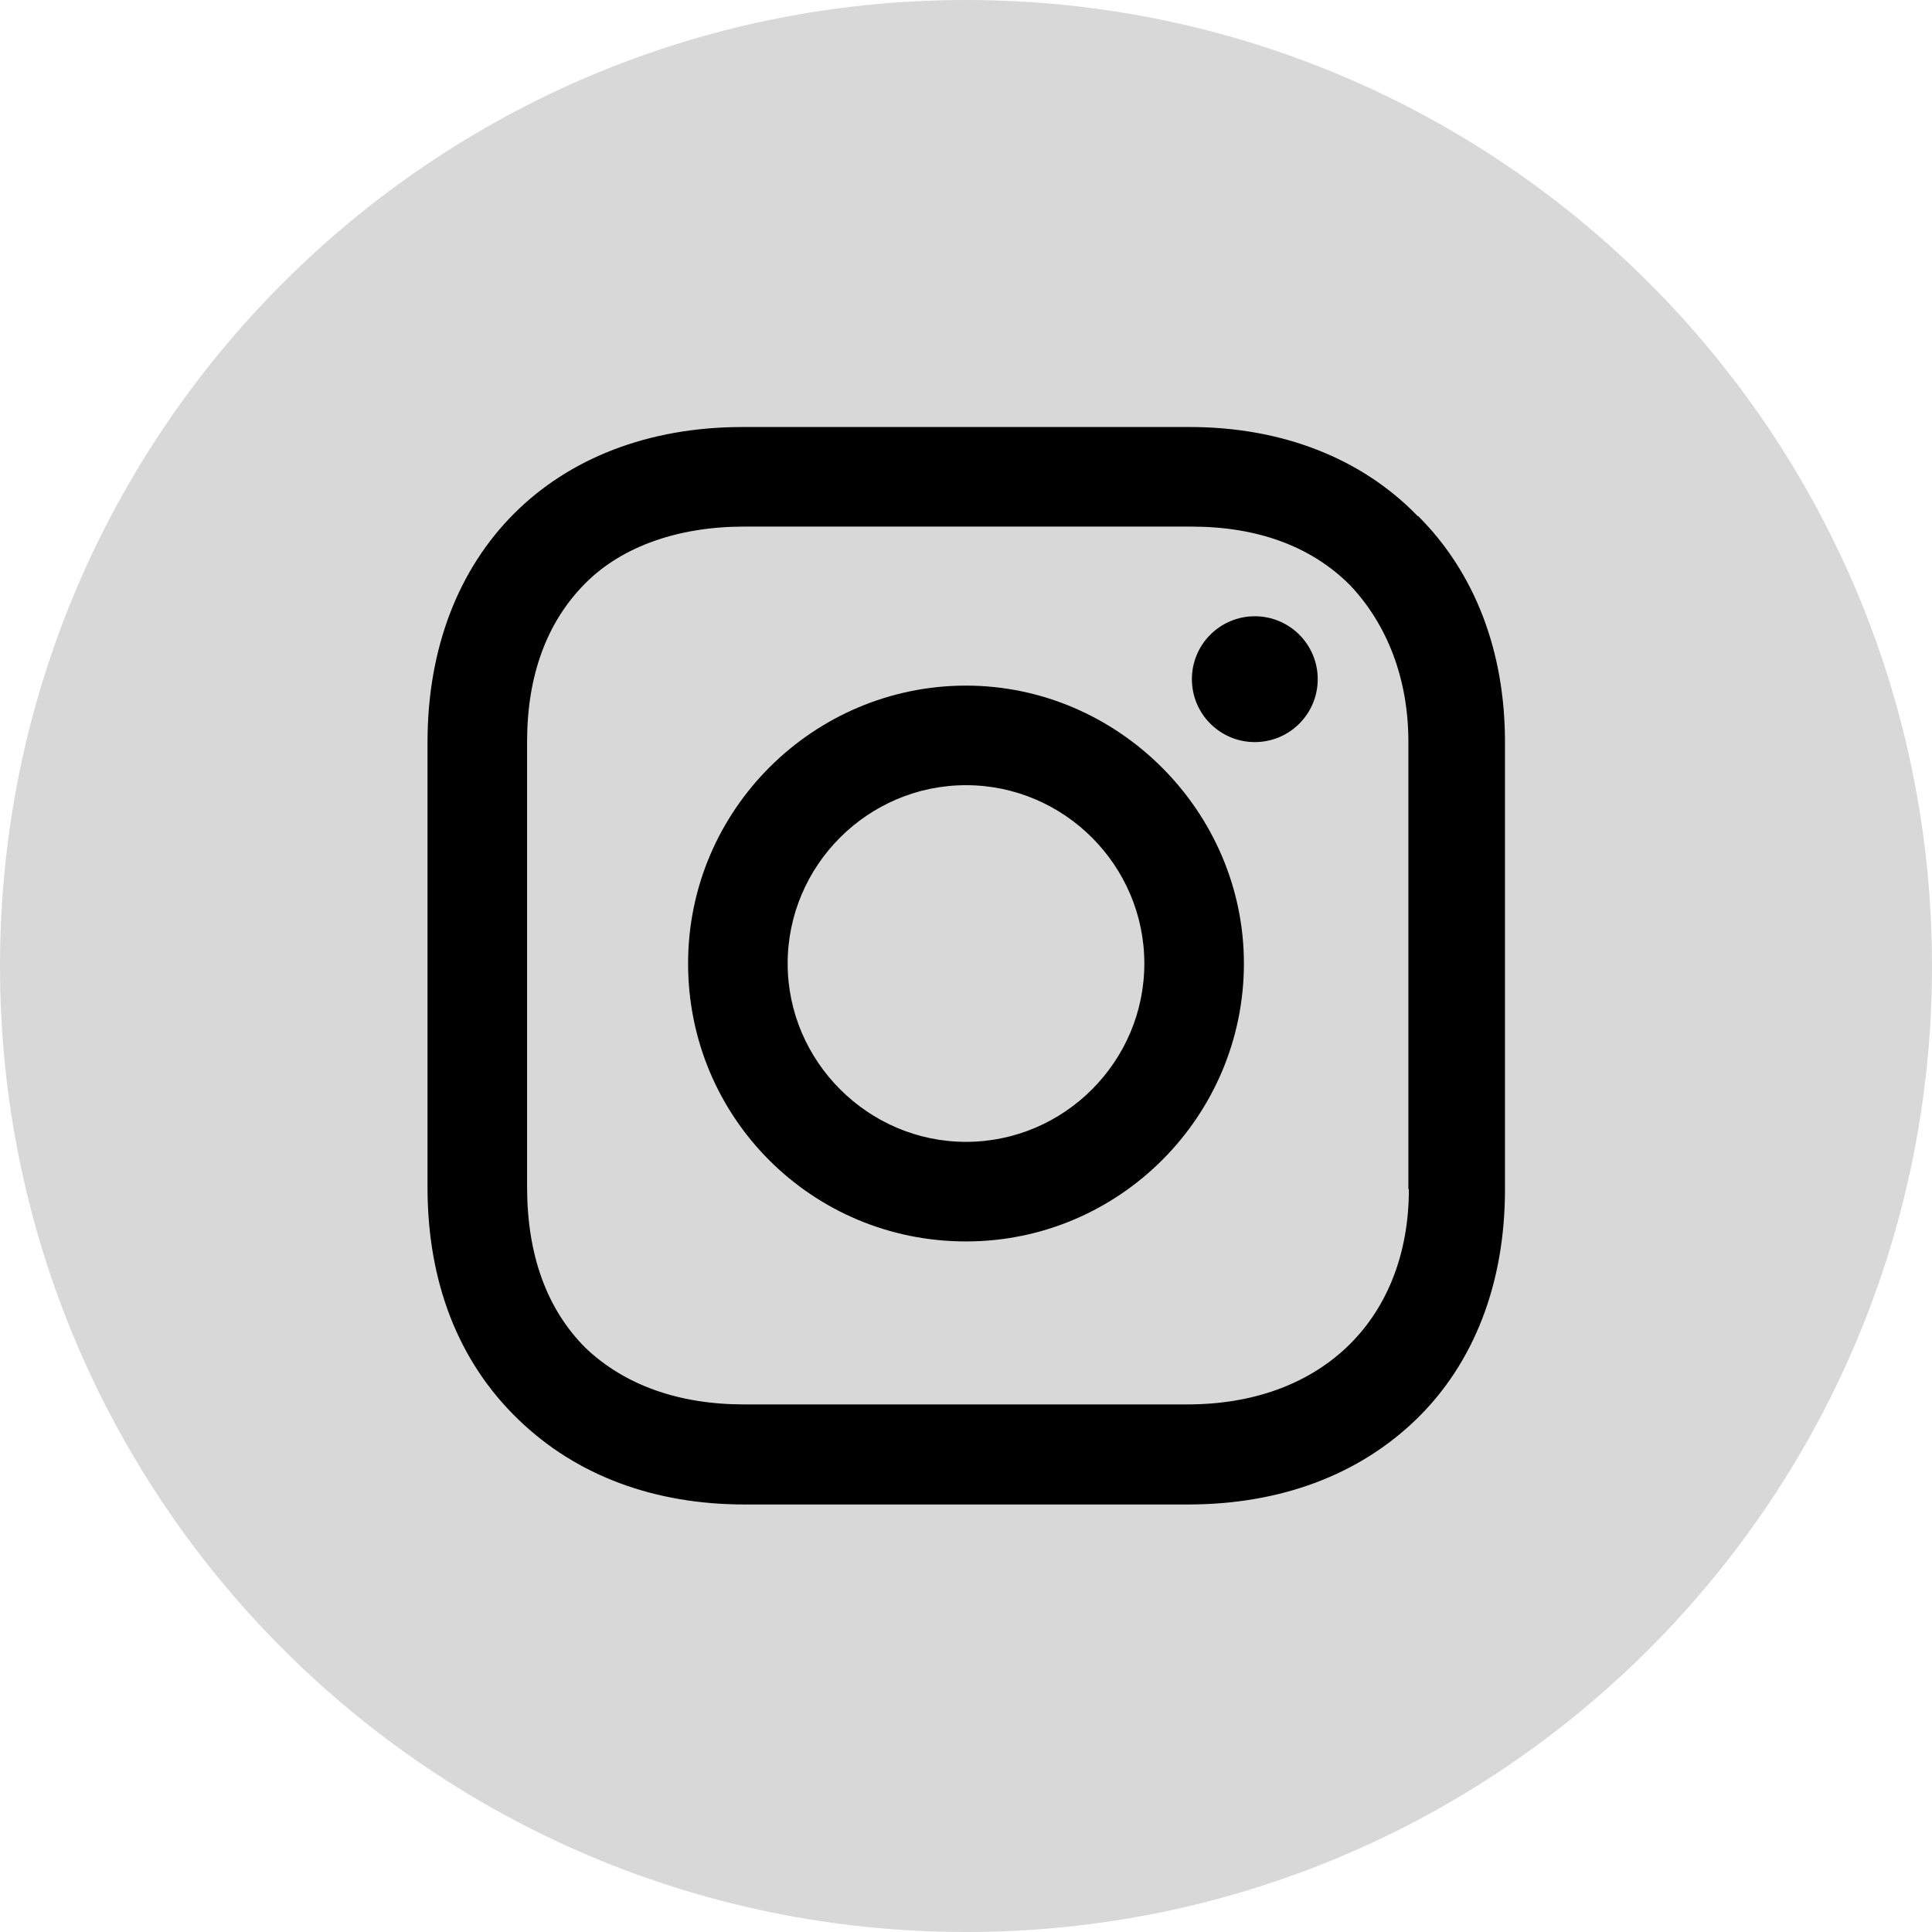
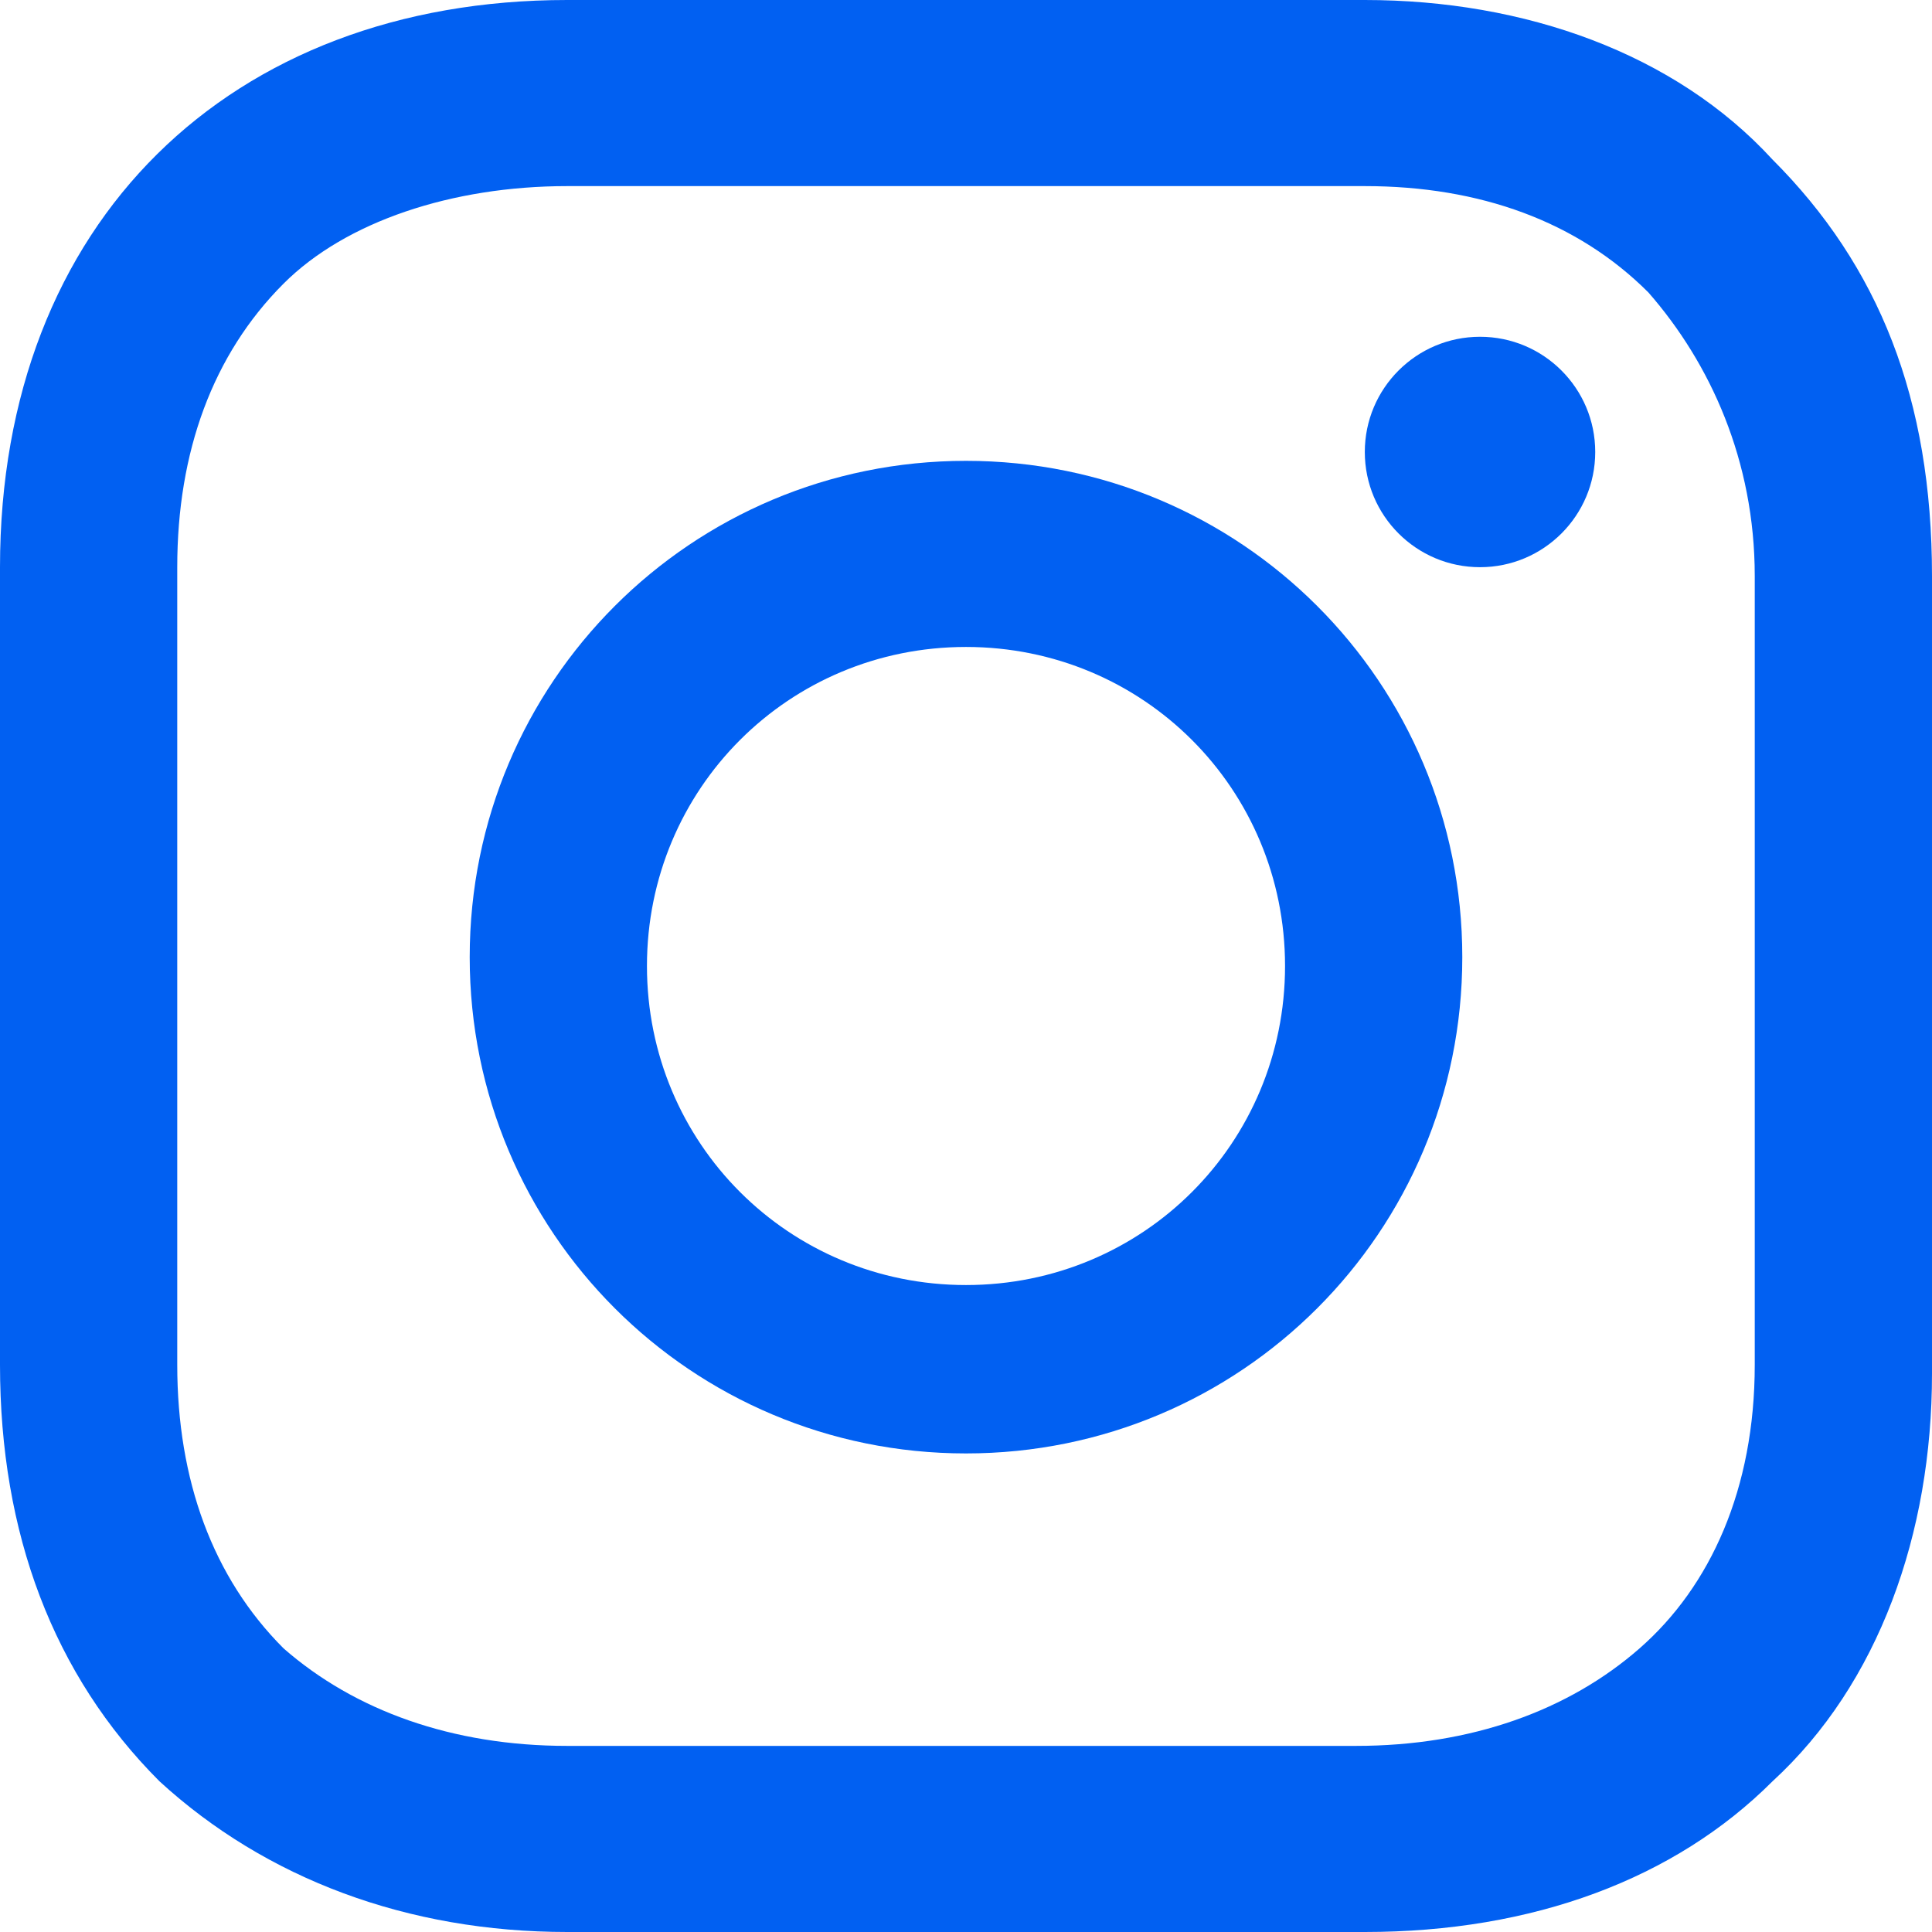
- <svg xmlns="http://www.w3.org/2000/svg" id="Layer_2" viewBox="0 0 39 39">
+ <svg xmlns="http://www.w3.org/2000/svg" id="Layer_2" viewBox="0 0 21.8 21.8">
  <defs>
-     <style>.cls-1{fill:#d8d8d8;}</style>
+     <style>.cls-1{fill:#0160f2;stroke-width:0px;}</style>
  </defs>
  <g id="Layer_1-2">
    <g id="Layer_2-2">
      <g id="Layer_1-2">
        <g id="Page-1">
-           <g id="Group-4-Copy">
-             <circle id="Oval-Copy" class="cls-1" cx="19.5" cy="19.5" r="19.5" />
-           </g>
-           <g>
-             <path d="m19.5,13.84c-3.07,0-5.61,2.5-5.61,5.61s2.5,5.61,5.61,5.61,5.61-2.54,5.61-5.61-2.54-5.61-5.61-5.61Zm0,9.21c-1.97,0-3.6-1.62-3.6-3.6s1.62-3.6,3.6-3.6,3.6,1.62,3.6,3.6-1.62,3.6-3.6,3.6Z" />
-             <circle cx="25.33" cy="13.71" r="1.27" />
-             <path d="m28.62,10.42c-1.14-1.18-2.76-1.8-4.6-1.8h-9.03c-3.82,0-6.36,2.54-6.36,6.36v8.99c0,1.89.61,3.51,1.84,4.69,1.18,1.14,2.76,1.71,4.56,1.71h8.95c1.89,0,3.46-.61,4.6-1.71,1.18-1.14,1.8-2.76,1.8-4.65v-9.03c0-1.84-.61-3.42-1.75-4.56Zm-.18,13.59c0,1.36-.48,2.46-1.27,3.2s-1.89,1.14-3.2,1.14h-8.95c-1.32,0-2.41-.39-3.2-1.14-.79-.79-1.18-1.89-1.18-3.25v-8.99c0-1.32.39-2.41,1.18-3.2.75-.75,1.89-1.14,3.2-1.14h9.03c1.32,0,2.41.39,3.2,1.18.75.79,1.18,1.89,1.18,3.16v9.03h0Z" />
-           </g>
+           <path class="cls-1" d="m10.9,5.2c-3.1,0-5.6,2.5-5.6,5.6s2.5,5.6,5.6,5.6,5.6-2.5,5.6-5.6-2.5-5.6-5.6-5.6Zm0,9.3c-2,0-3.6-1.6-3.6-3.6s1.6-3.6,3.6-3.6,3.6,1.6,3.6,3.6-1.6,3.6-3.6,3.6Z" />
+           <circle class="cls-1" cx="16.7" cy="5.1" r="1.3" />
+           <path class="cls-1" d="m20,1.8c-1.1-1.2-2.8-1.8-4.6-1.8H6.4C2.6,0,0,2.5,0,6.4v9c0,1.9.6,3.5,1.8,4.7,1.2,1.1,2.8,1.7,4.6,1.7h9c1.9,0,3.5-.6,4.6-1.7,1.2-1.1,1.8-2.8,1.8-4.6V6.5c0-2-.6-3.5-1.8-4.7Zm-.2,13.6c0,1.4-.5,2.5-1.3,3.2s-1.9,1.1-3.2,1.1H6.4c-1.3,0-2.4-.4-3.2-1.1-.8-.8-1.2-1.9-1.2-3.2V6.4c0-1.3.4-2.4,1.2-3.2.7-.7,1.9-1.1,3.2-1.1h9c1.3,0,2.4.4,3.2,1.2.7.8,1.2,1.9,1.2,3.2v8.9h0Z" />
        </g>
      </g>
    </g>
  </g>
</svg>
